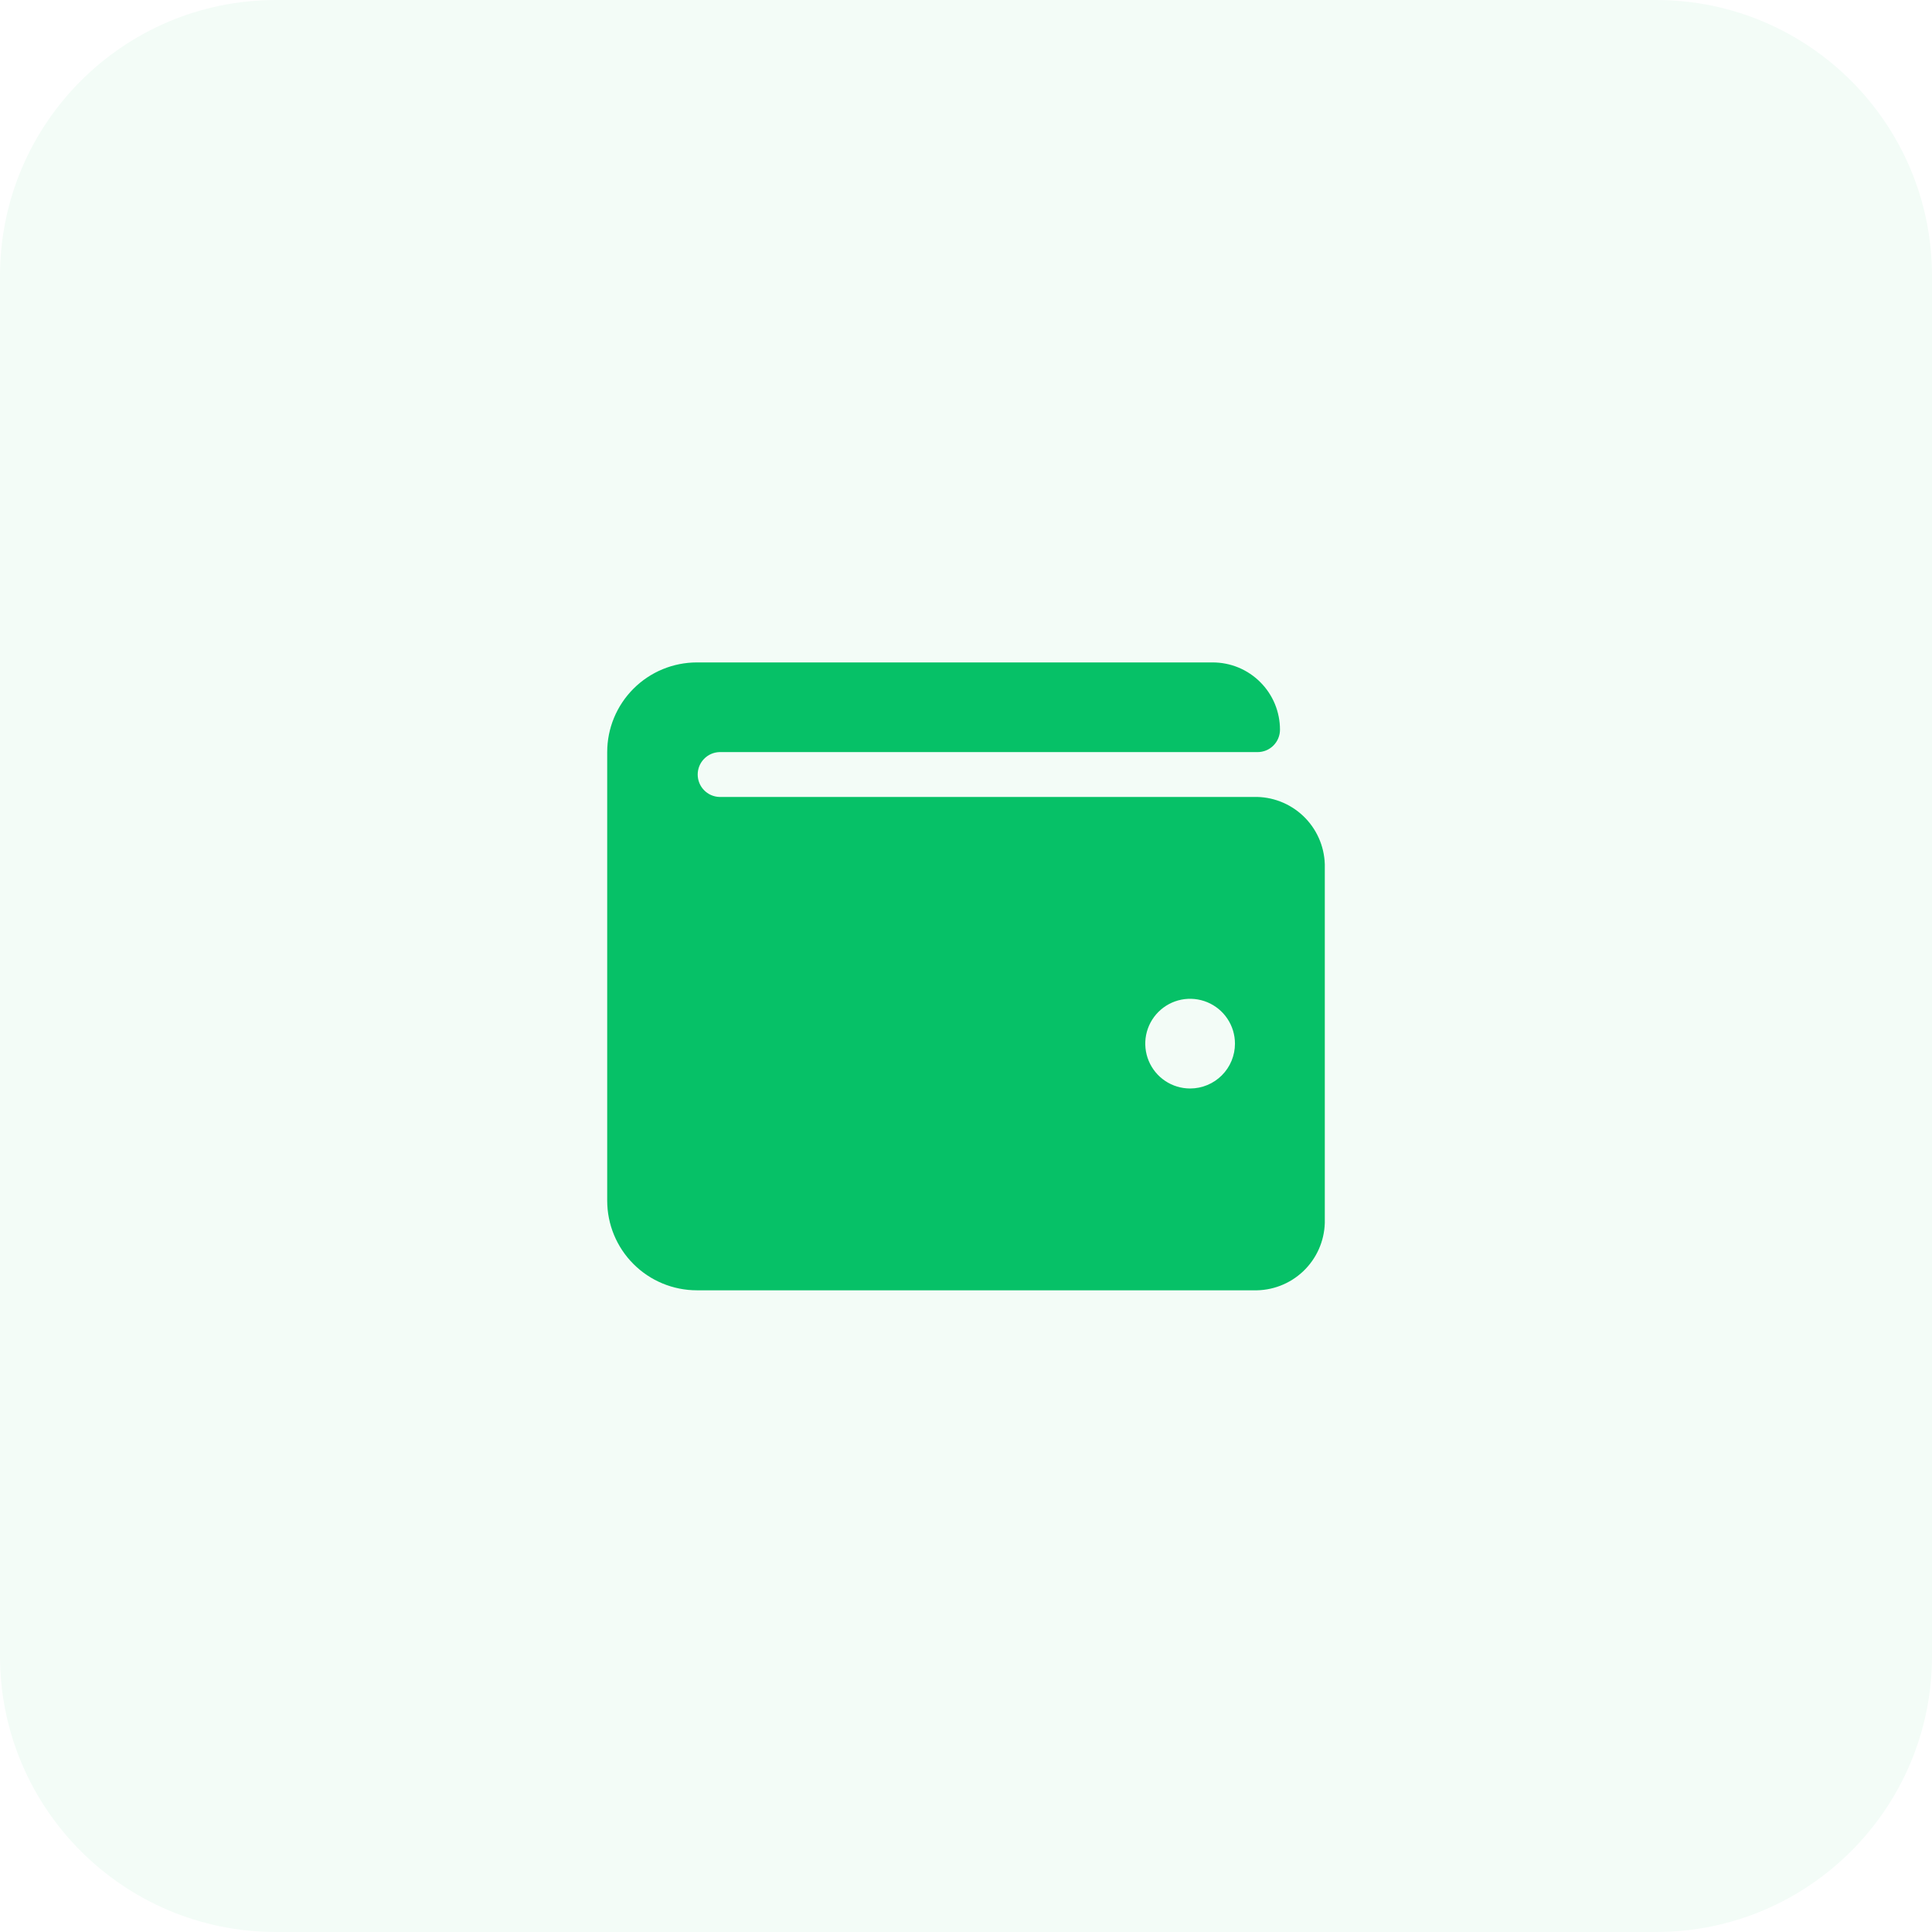
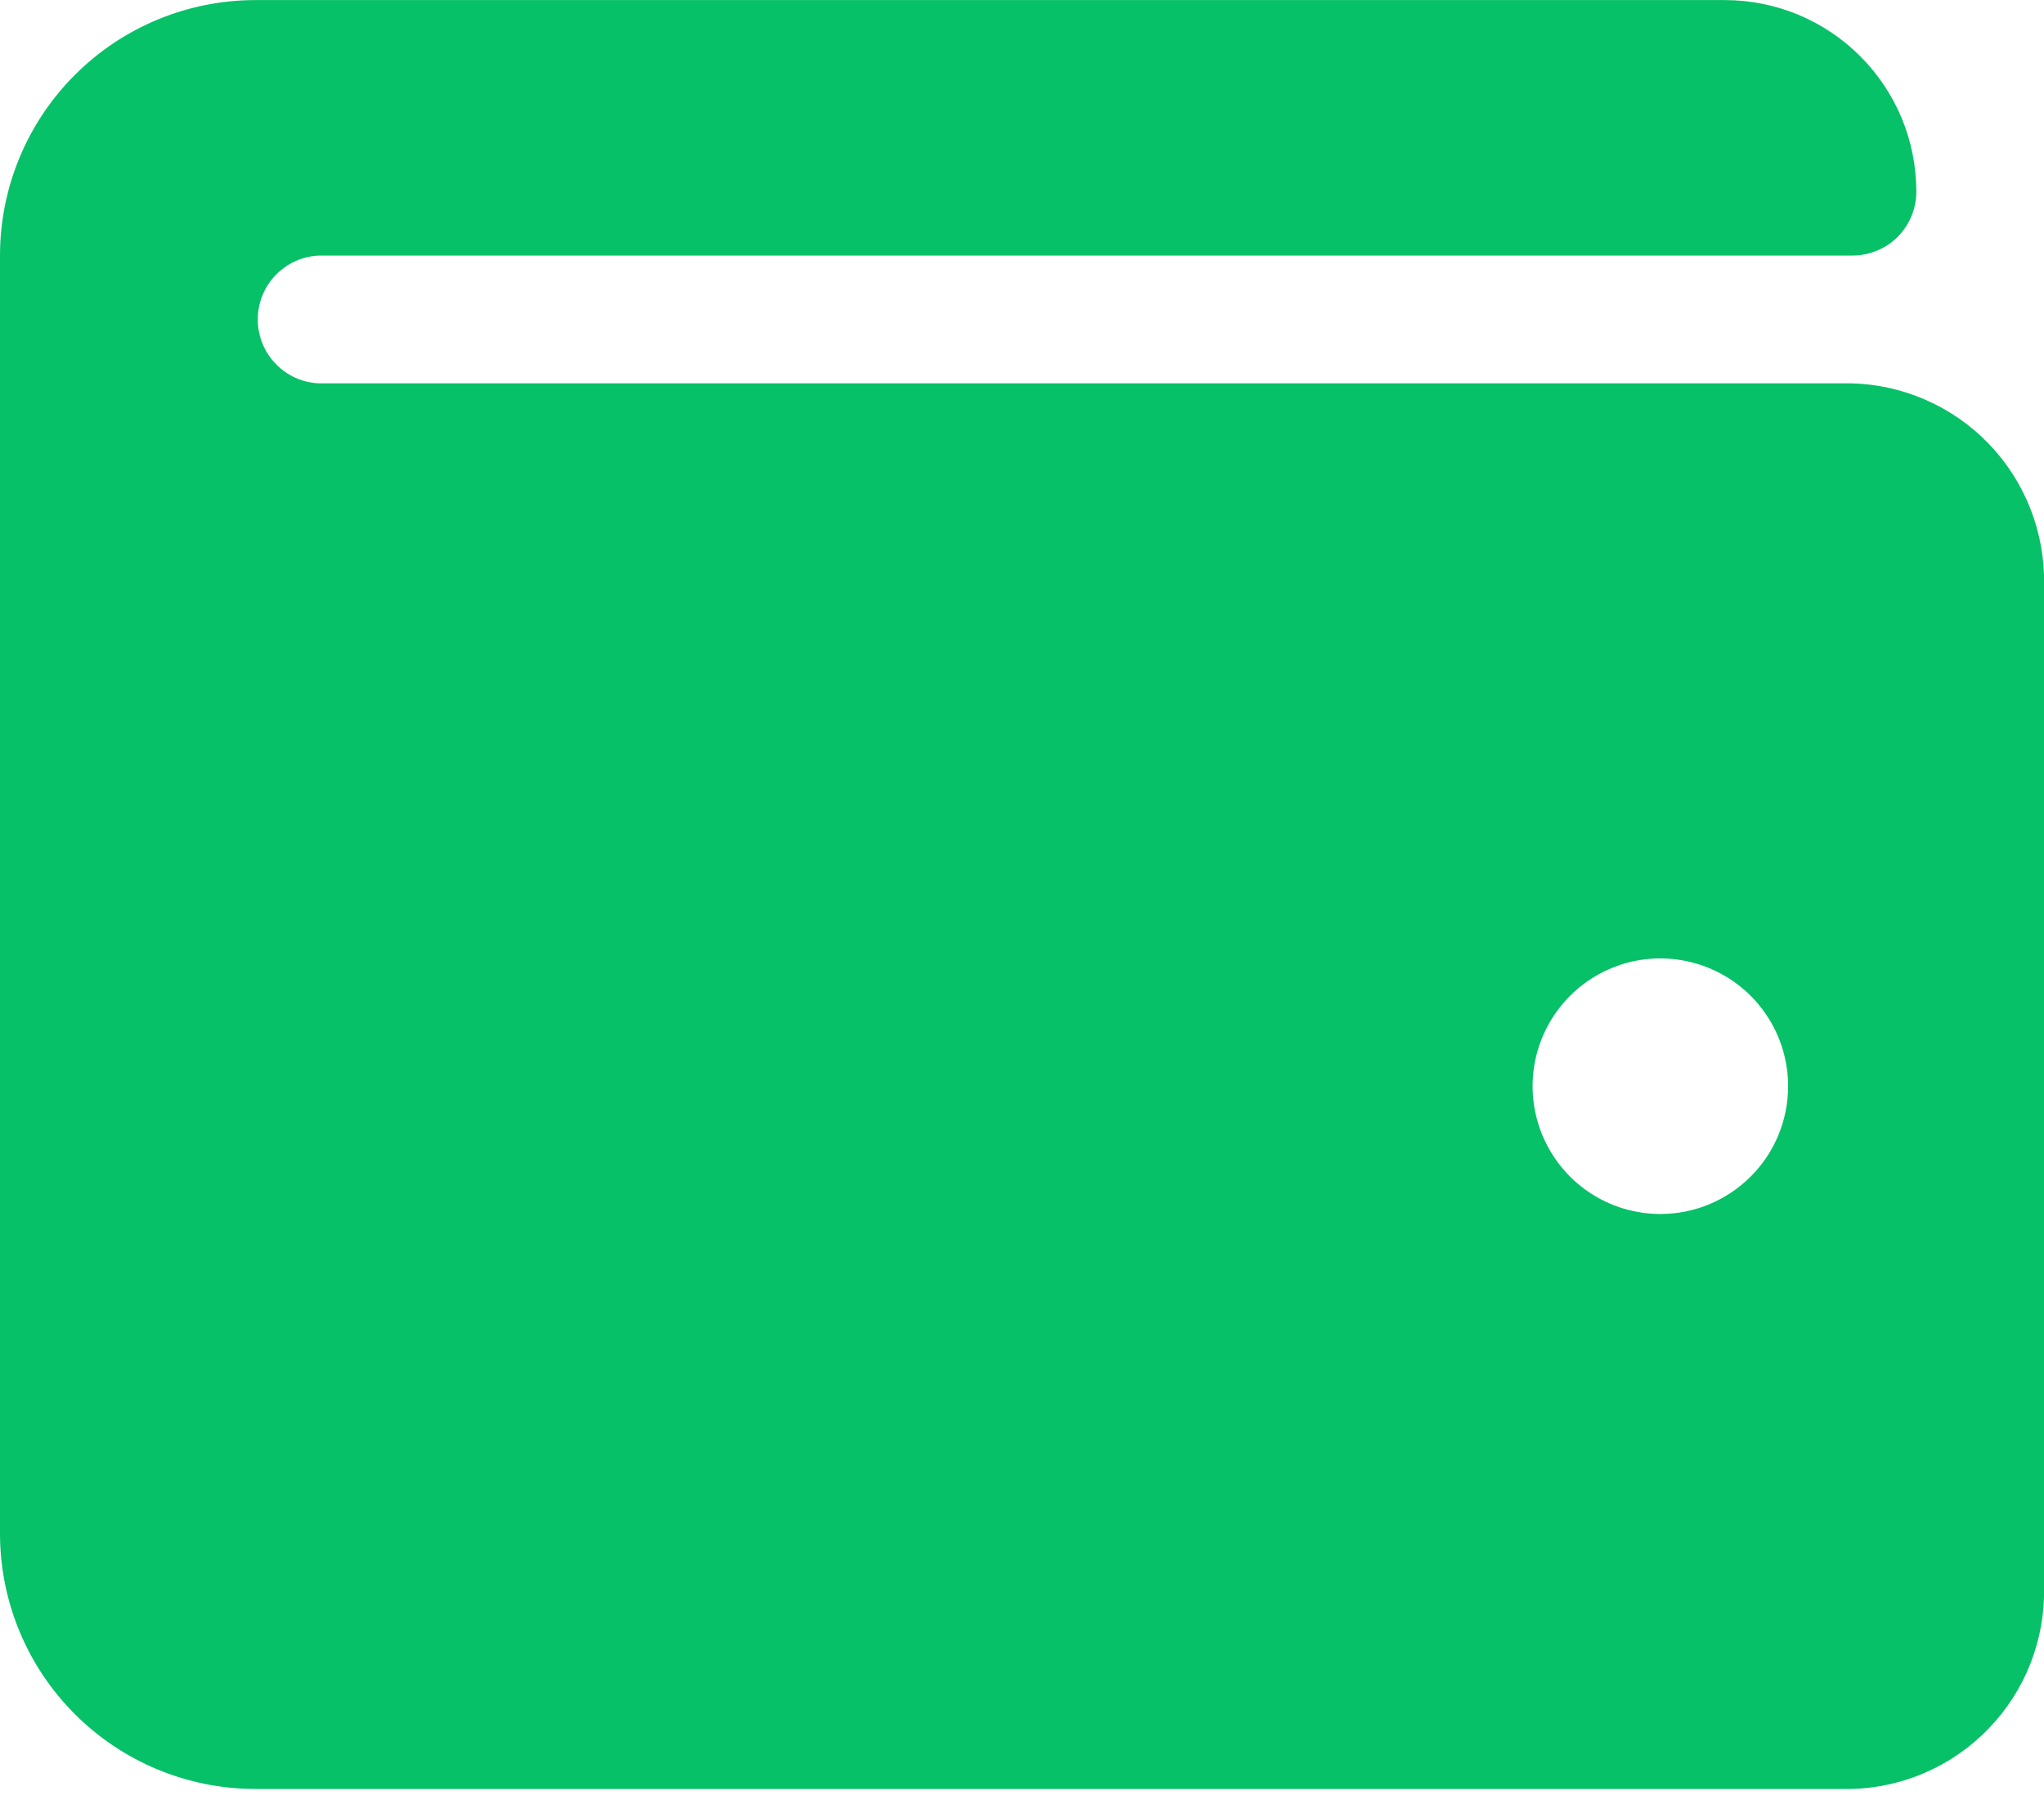
- <svg xmlns="http://www.w3.org/2000/svg" width="70" height="70" viewBox="0 0 70 70" fill="none">
-   <path d="M60 0H10C4.477 0 0 4.477 0 10V60C0 65.523 4.477 70 10 70H60C65.523 70 70 65.523 70 60V10C70 4.477 65.523 0 60 0Z" fill="#F3FCF7" />
-   <path d="M45.42 28.875H26.063C25.852 28.868 25.653 28.779 25.507 28.627C25.36 28.476 25.279 28.273 25.279 28.062C25.279 27.852 25.36 27.649 25.507 27.498C25.653 27.346 25.852 27.257 26.063 27.25H45.563C45.67 27.25 45.775 27.229 45.874 27.189C45.973 27.148 46.062 27.088 46.138 27.012C46.213 26.937 46.273 26.848 46.314 26.749C46.355 26.65 46.376 26.545 46.376 26.438C46.376 26.118 46.313 25.801 46.191 25.505C46.068 25.21 45.889 24.941 45.662 24.715C45.436 24.488 45.167 24.309 44.872 24.186C44.576 24.064 44.259 24.001 43.939 24.001H25.25C24.388 24.001 23.562 24.343 22.952 24.953C22.343 25.562 22 26.388 22 27.25V43.5C22 44.362 22.342 45.189 22.952 45.798C23.561 46.408 24.388 46.75 25.25 46.75H45.42C46.085 46.768 46.73 46.521 47.213 46.065C47.697 45.608 47.98 44.978 48 44.313V31.313C47.98 30.648 47.697 30.018 47.214 29.561C46.73 29.104 46.085 28.857 45.42 28.875ZM43.12 39.438C42.799 39.438 42.484 39.343 42.217 39.164C41.95 38.986 41.742 38.732 41.619 38.435C41.496 38.138 41.464 37.811 41.526 37.496C41.589 37.181 41.744 36.891 41.971 36.664C42.198 36.437 42.488 36.282 42.803 36.219C43.118 36.157 43.445 36.189 43.742 36.312C44.039 36.435 44.293 36.643 44.471 36.91C44.65 37.177 44.745 37.492 44.745 37.813C44.745 38.243 44.575 38.656 44.271 38.96C43.967 39.265 43.555 39.437 43.125 39.438H43.12Z" fill="#06C167" />
+ <svg xmlns="http://www.w3.org/2000/svg" width="26" height="23" viewBox="0 0 26 23" fill="none">
+   <path d="M23.42 4.875H4.063C3.852 4.868 3.653 4.779 3.507 4.627C3.36 4.476 3.279 4.273 3.279 4.062C3.279 3.852 3.36 3.649 3.507 3.498C3.653 3.346 3.852 3.257 4.063 3.25H23.563C23.67 3.25 23.775 3.229 23.874 3.188C23.973 3.148 24.062 3.088 24.138 3.013C24.213 2.937 24.273 2.848 24.314 2.749C24.355 2.65 24.376 2.545 24.376 2.438C24.376 2.118 24.313 1.801 24.191 1.505C24.068 1.21 23.889 0.941 23.662 0.715C23.436 0.488 23.167 0.309 22.872 0.186C22.576 0.064 22.259 0.001 21.939 0.001H3.25C2.388 0.001 1.562 0.343 0.952 0.953C0.343 1.562 0 2.388 0 3.25L0 19.5C0 20.362 0.342 21.189 0.952 21.798C1.561 22.408 2.388 22.75 3.25 22.75H23.42C24.085 22.768 24.73 22.521 25.213 22.064C25.697 21.608 25.98 20.978 26 20.313V7.313C25.98 6.648 25.697 6.018 25.214 5.561C24.73 5.104 24.085 4.857 23.42 4.875ZM21.12 15.438C20.799 15.438 20.484 15.343 20.217 15.164C19.95 14.986 19.742 14.732 19.619 14.435C19.496 14.138 19.463 13.811 19.526 13.496C19.589 13.181 19.744 12.891 19.971 12.664C20.198 12.437 20.488 12.282 20.803 12.219C21.118 12.156 21.445 12.189 21.742 12.312C22.039 12.435 22.293 12.643 22.471 12.91C22.65 13.177 22.745 13.492 22.745 13.813C22.745 14.243 22.575 14.656 22.271 14.96C21.967 15.265 21.555 15.437 21.125 15.438H21.12Z" fill="#06C167" />
</svg>
